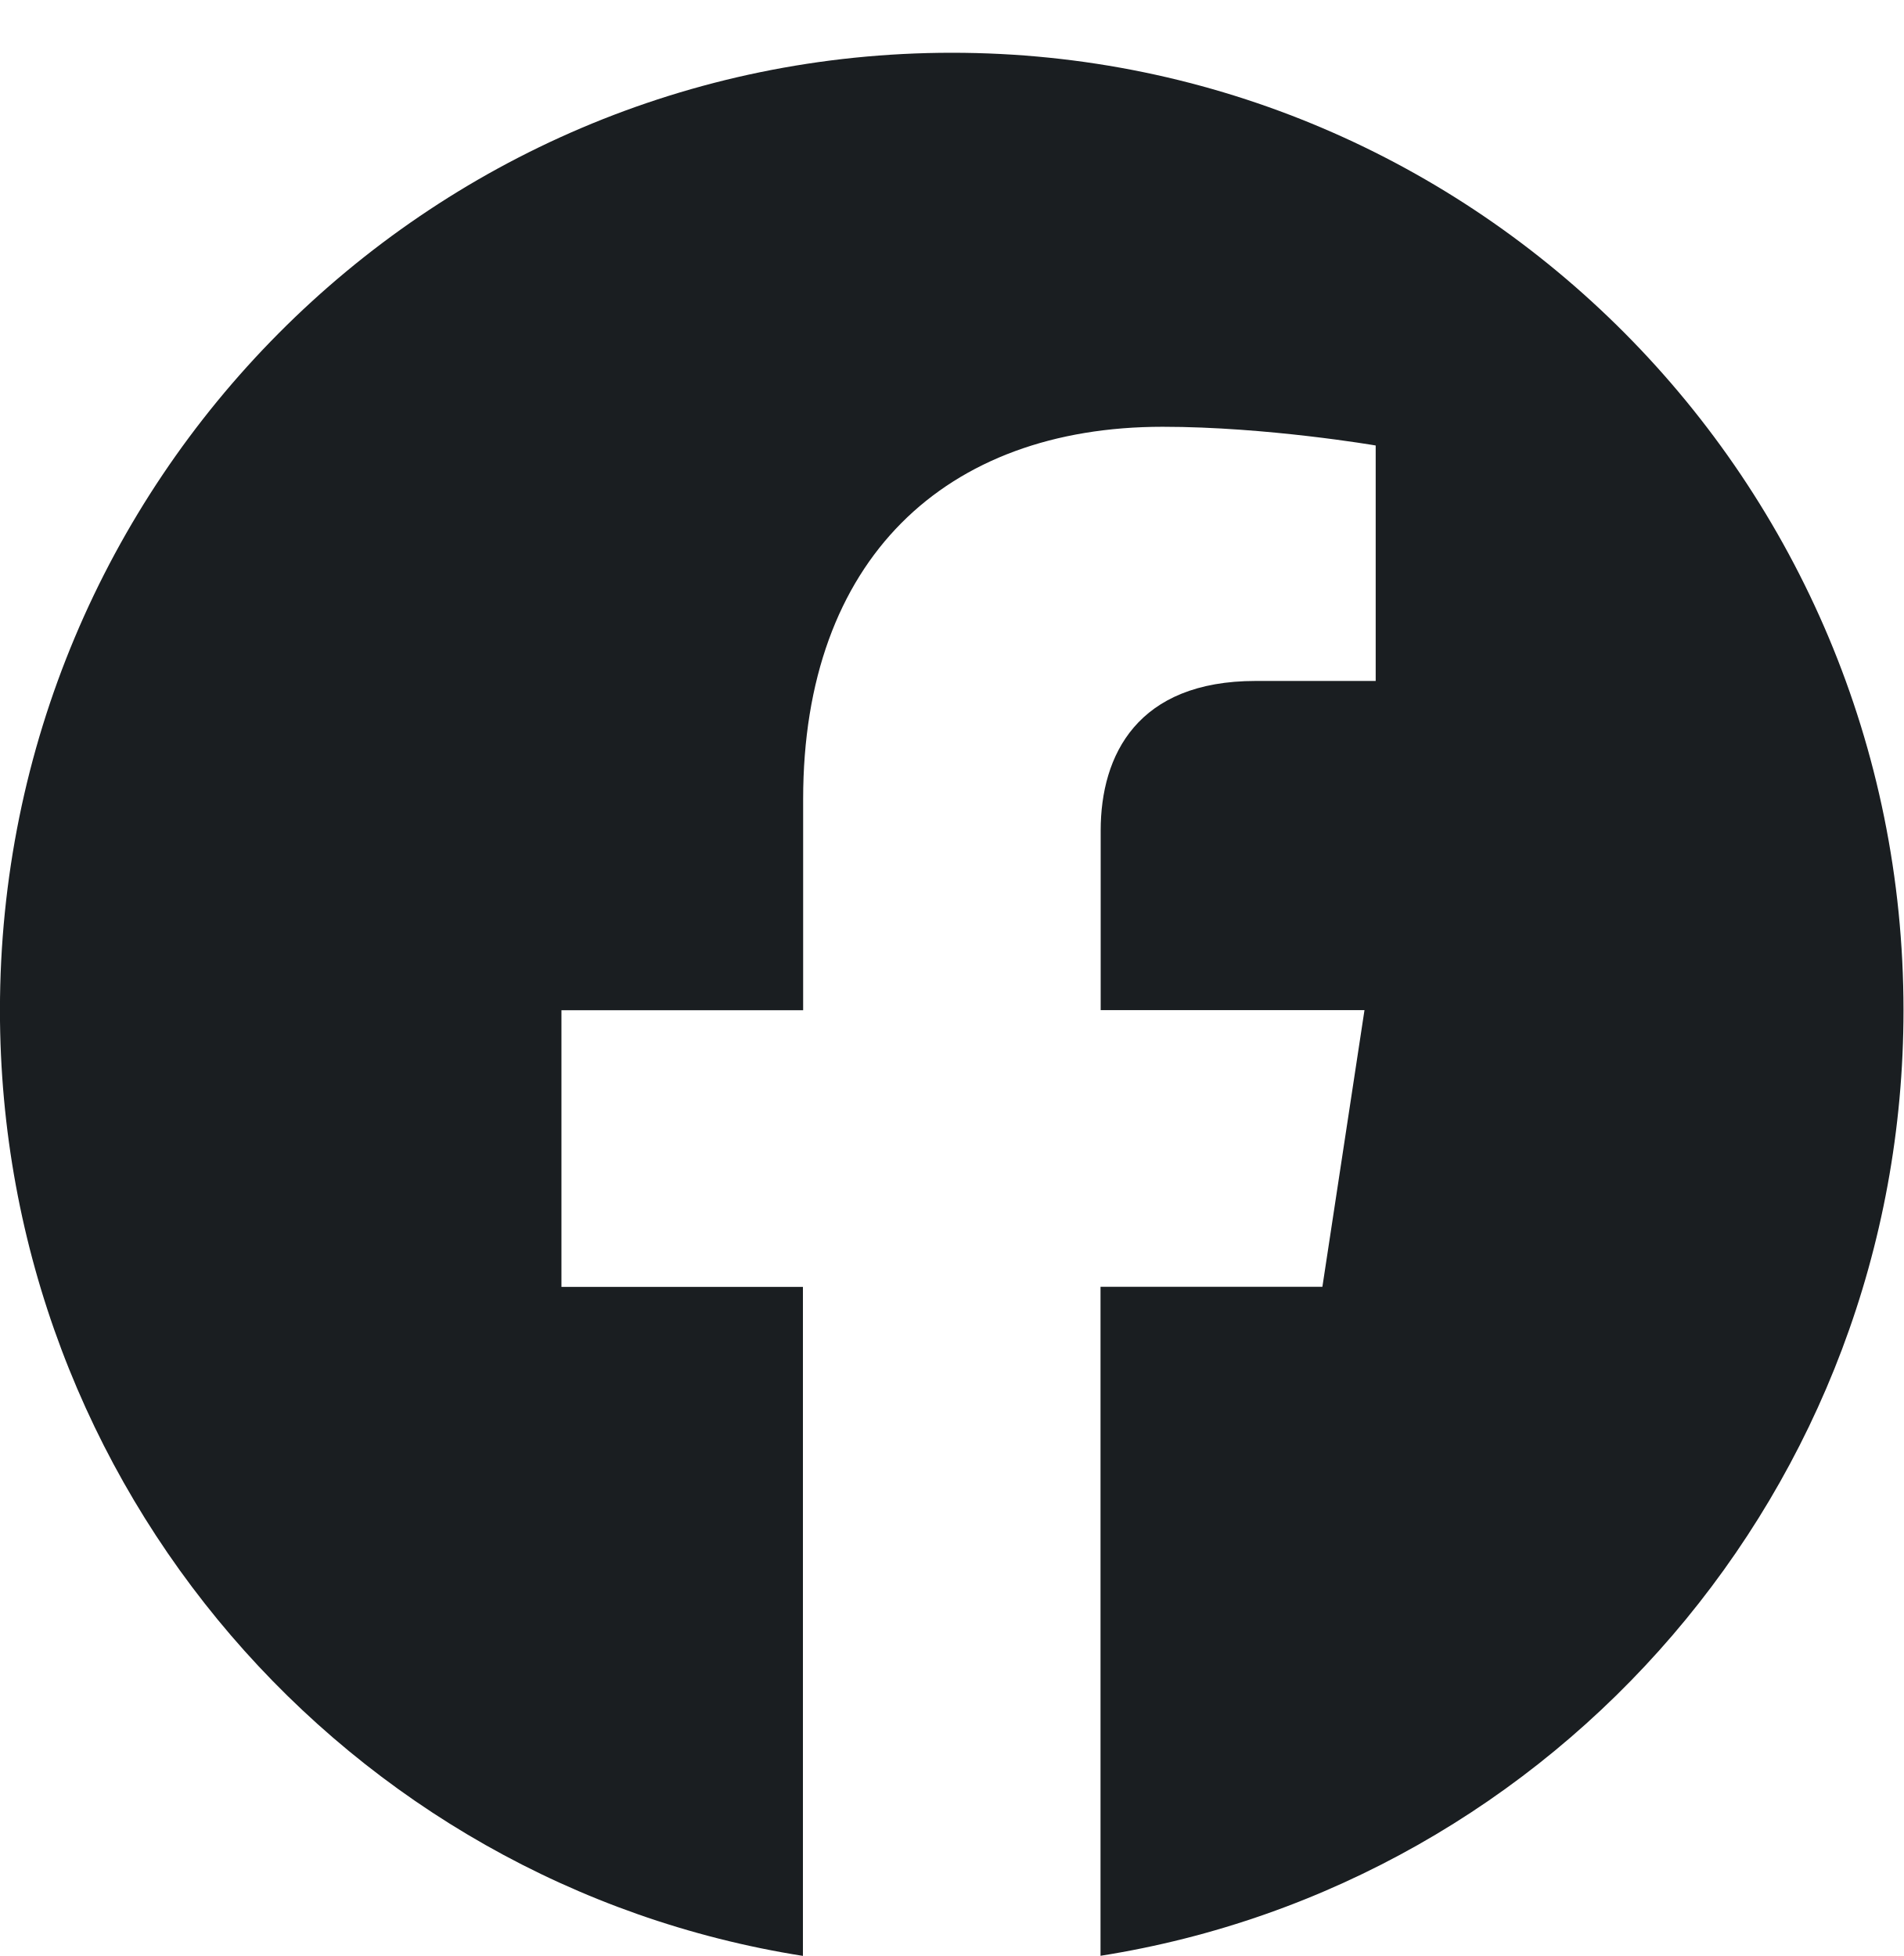
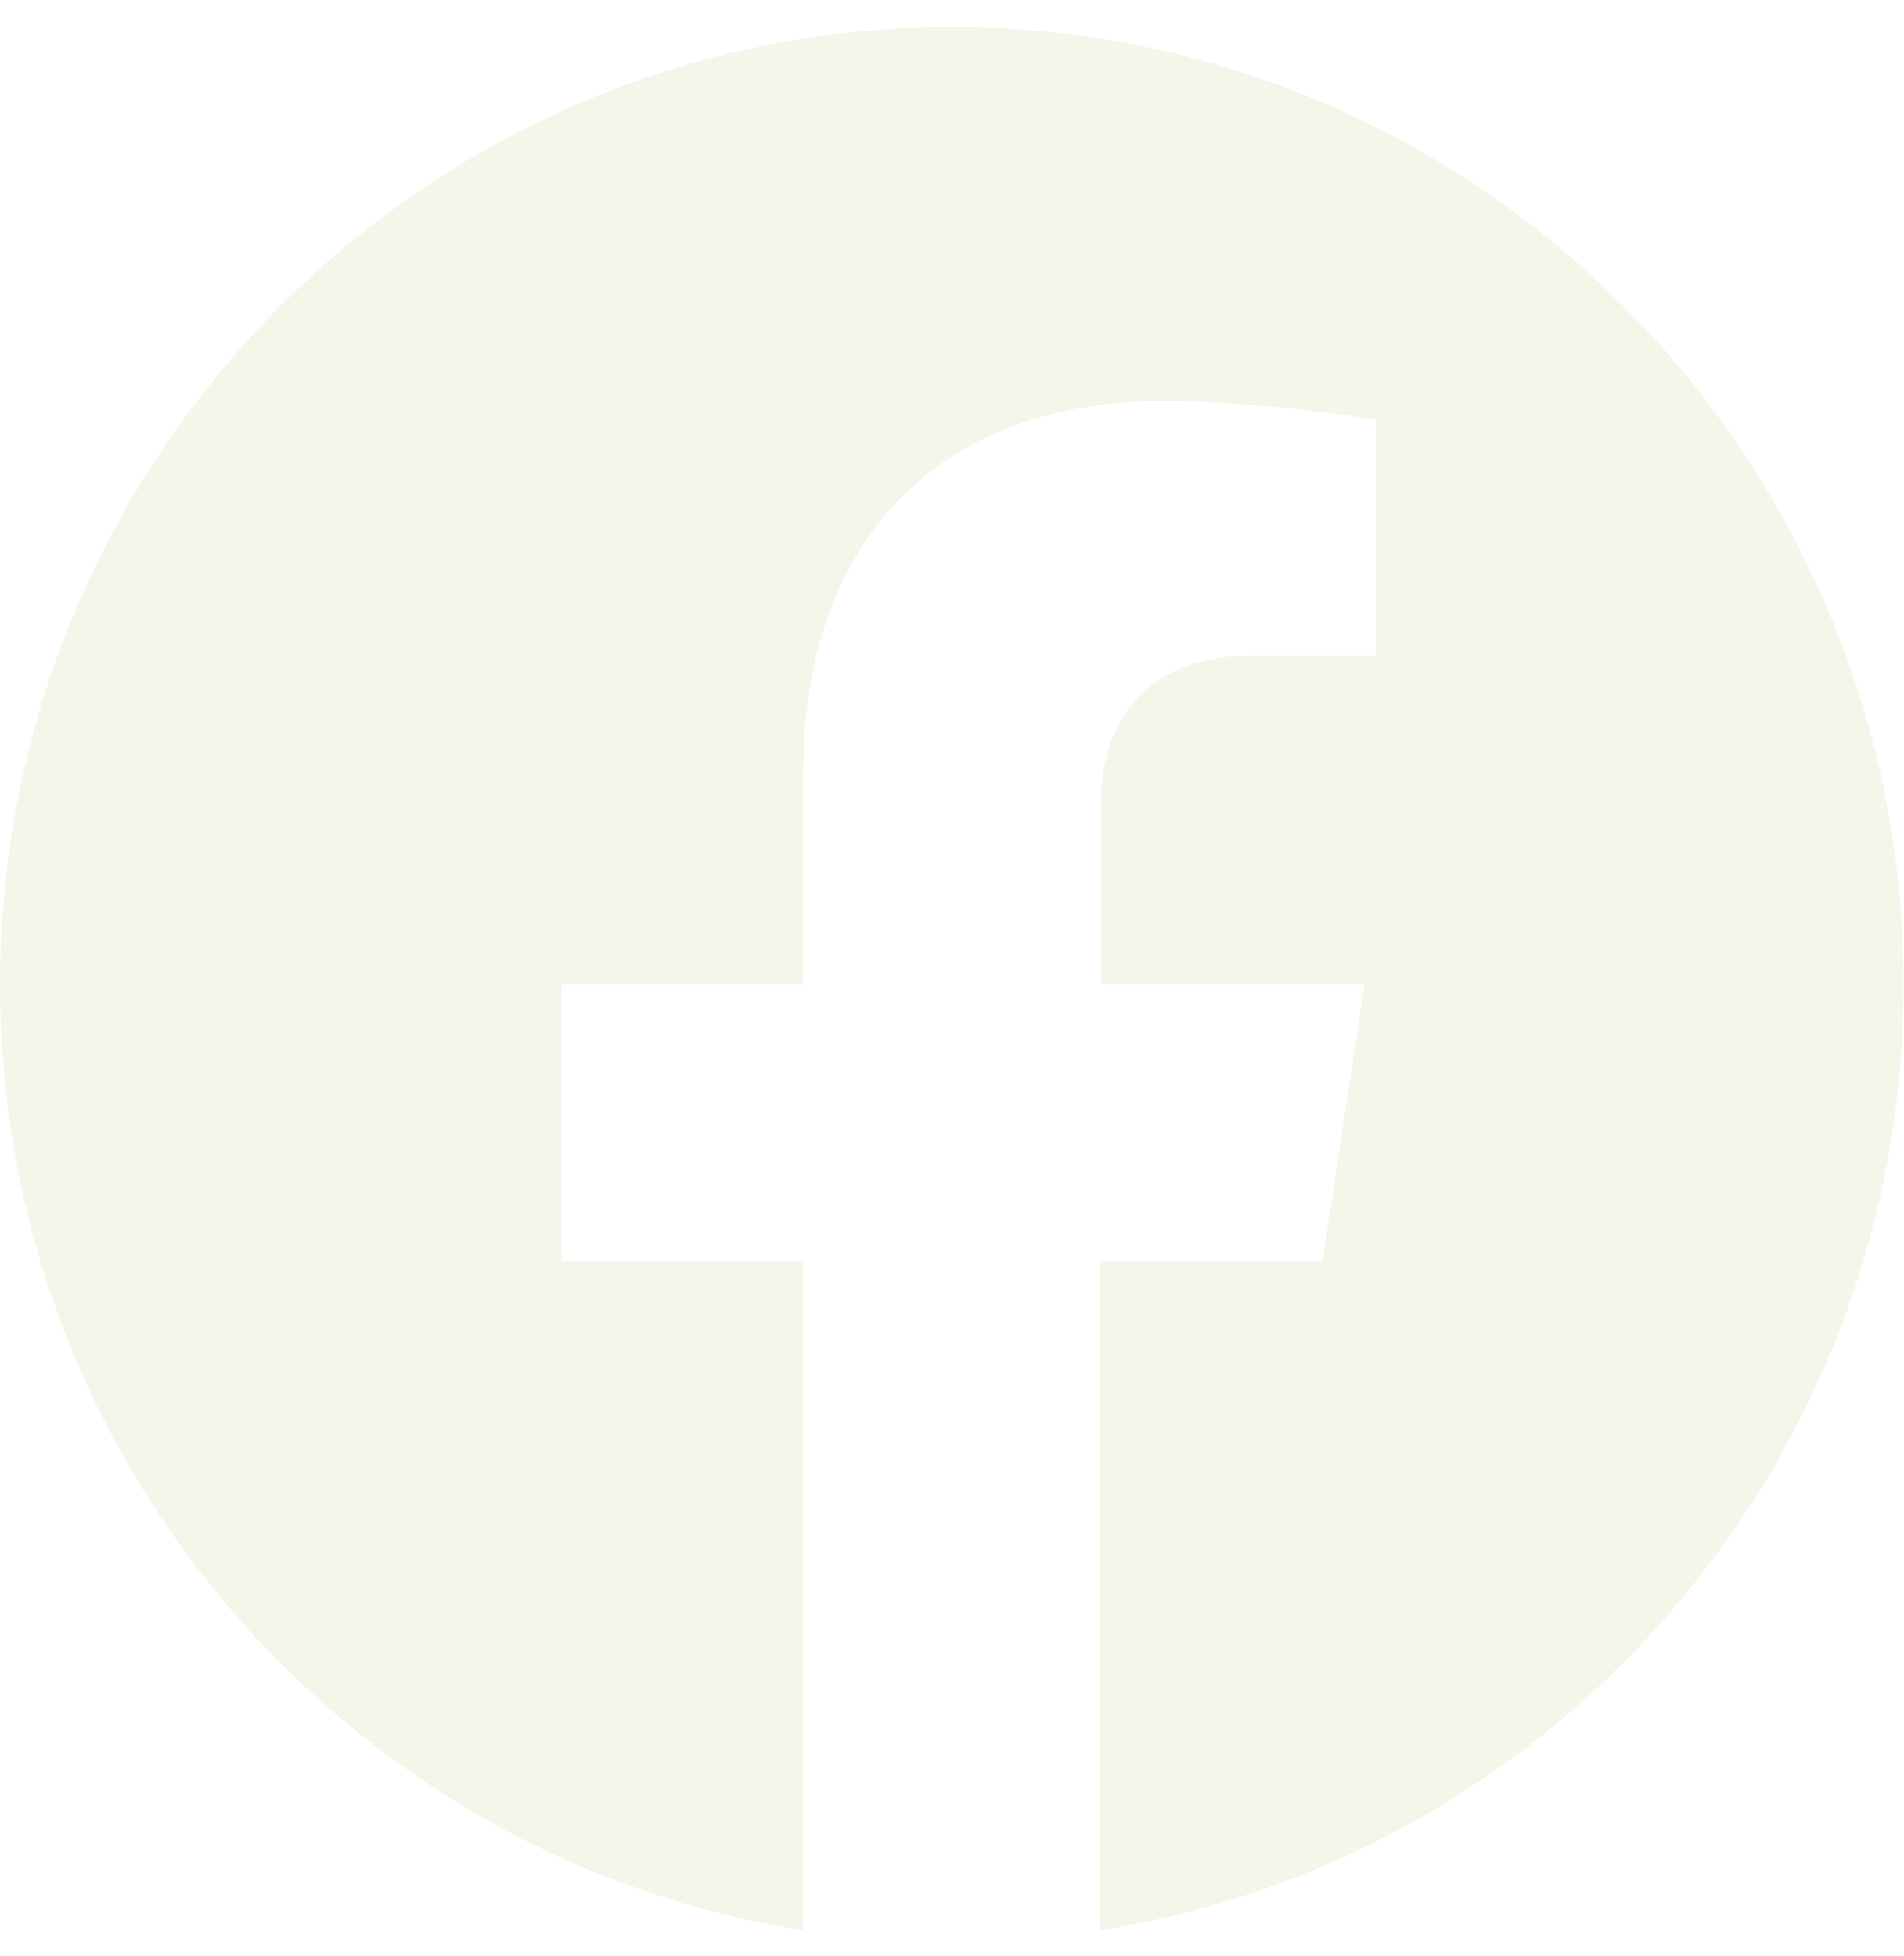
<svg xmlns="http://www.w3.org/2000/svg" width="36" height="37" viewBox="0 0 36 37" fill="none">
-   <path d="M35.999 19.108C35.999 9.106 27.941 0.998 18.001 0.998C8.058 1 -0.001 9.106 -0.001 19.11C-0.001 28.148 6.582 35.639 15.185 36.998V24.343H10.618V19.11H15.189V15.117C15.189 10.58 17.878 8.073 21.988 8.073C23.959 8.073 26.017 8.427 26.017 8.427V12.881H23.747C21.513 12.881 20.816 14.278 20.816 15.711V19.108H25.805L25.009 24.341H20.813V36.996C29.416 35.637 35.999 28.145 35.999 19.108Z" fill="#1A1E21" />
+   <path d="M36 18.622C36 8.62 27.942 0.512 18.002 0.512C8.058 0.514 0 8.62 0 18.624C0 27.661 6.583 35.153 15.186 36.512V23.857H10.619V18.624H15.19V14.631C15.19 10.093 17.878 7.587 21.989 7.587C23.959 7.587 26.018 7.94 26.018 7.94V12.395H23.748C21.514 12.395 20.817 13.792 20.817 15.225V18.622H25.806L25.01 23.855H20.814V36.51C29.417 35.151 36 27.659 36 18.622Z" fill="#F6F5E9" />
</svg>
